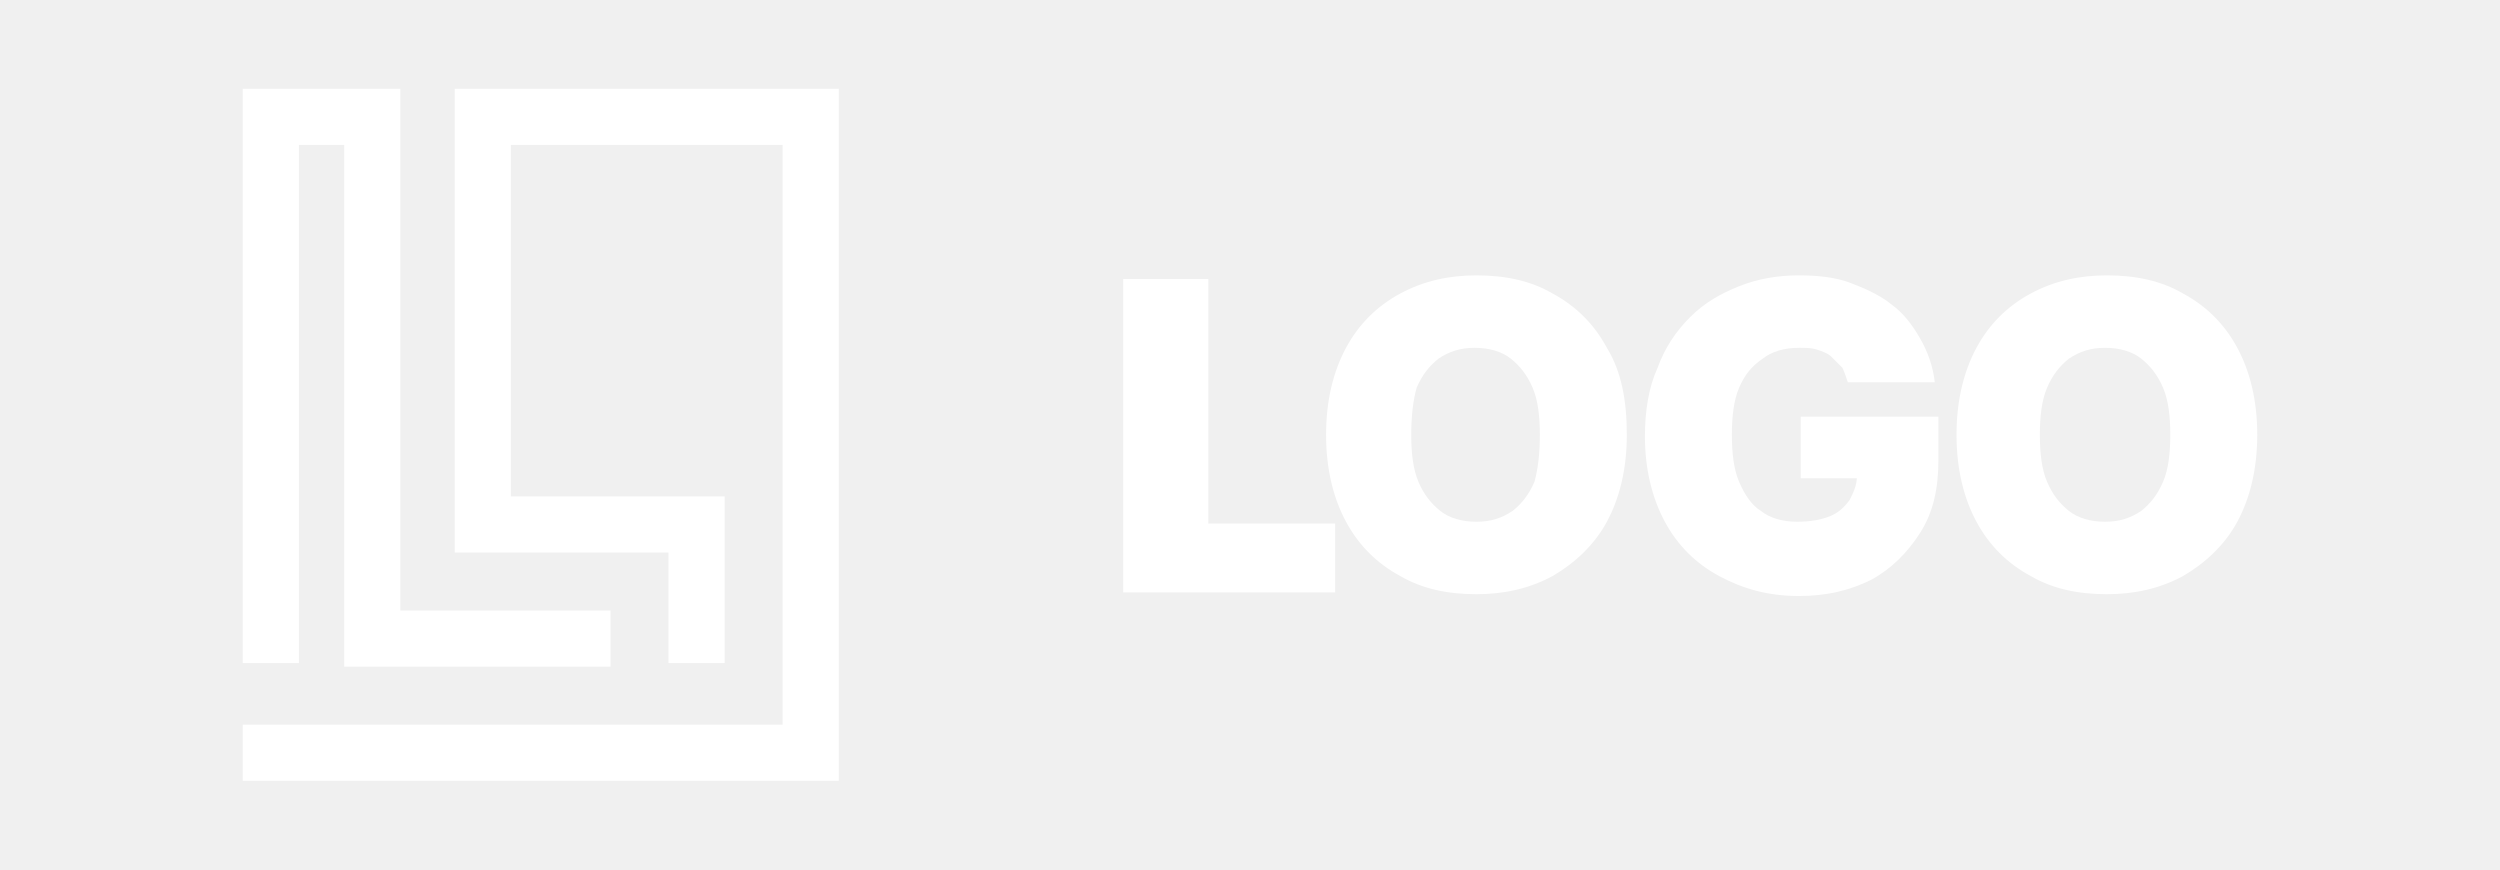
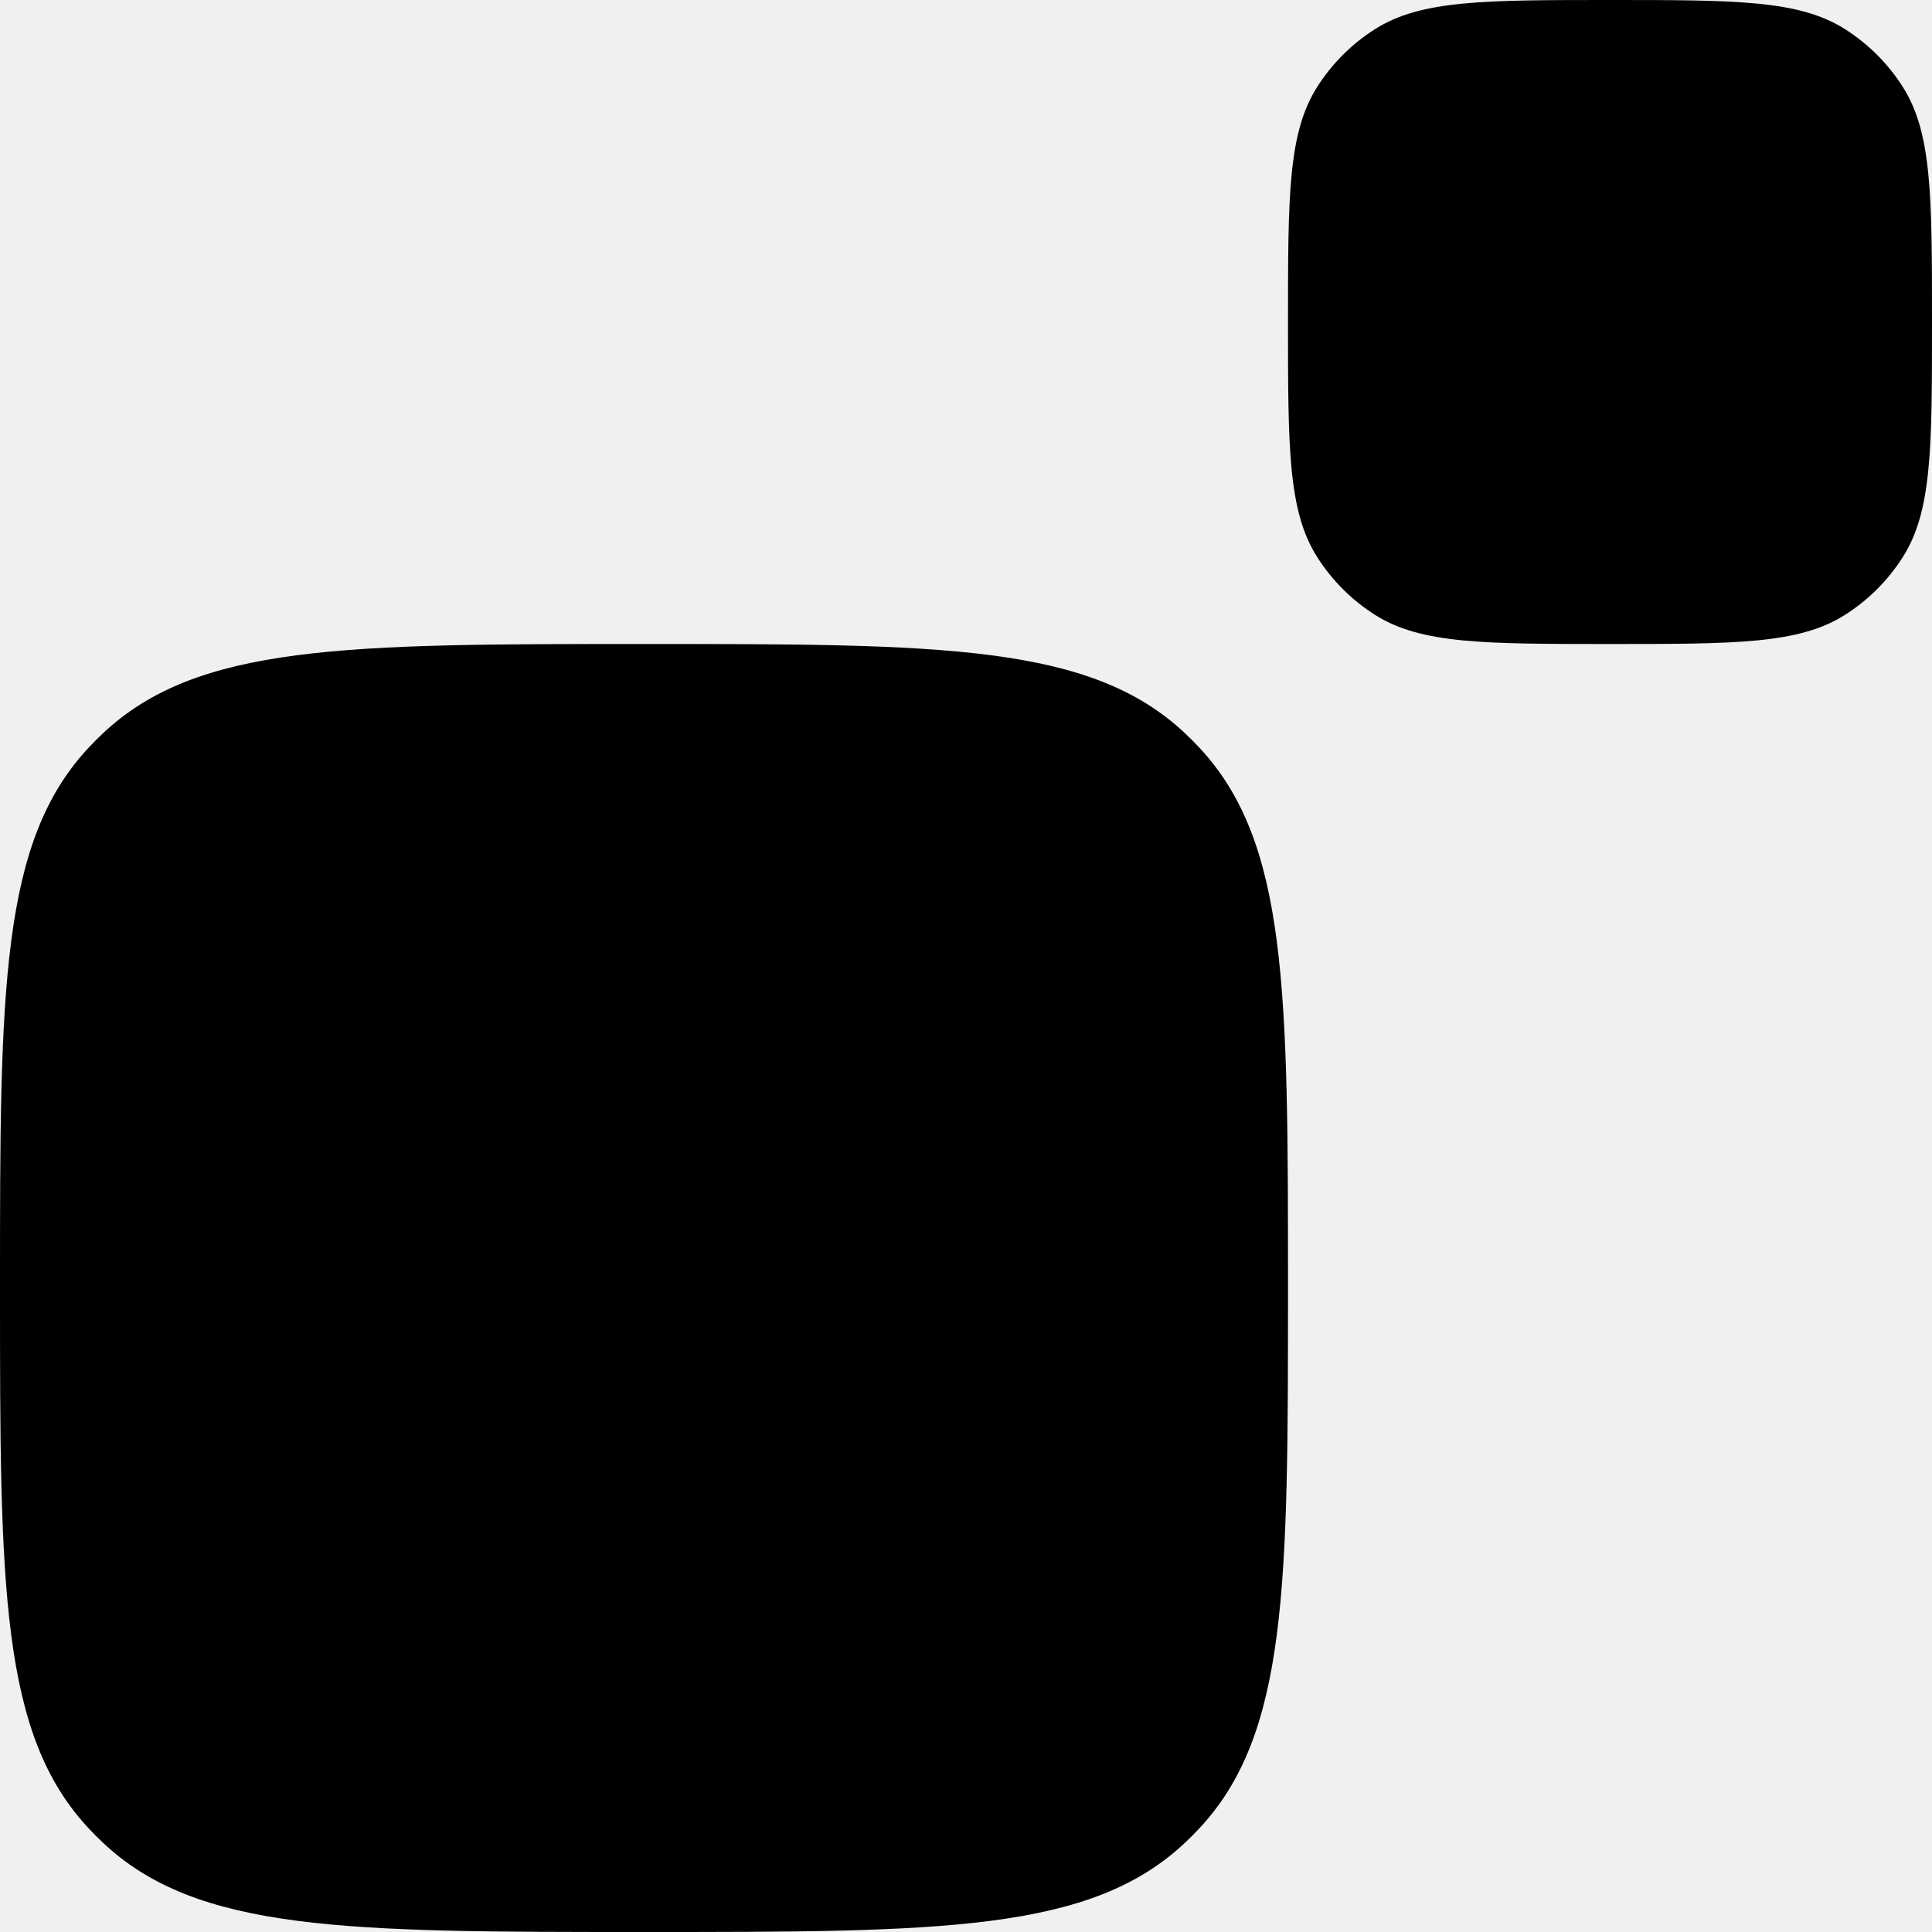
- <svg xmlns="http://www.w3.org/2000/svg" version="1.1" id="Layer_1" x="0px" y="0px" viewBox="0 0 138 48" style="enable-background:new 0 0 138 48;" xml:space="preserve">
-   <g>
-     <path style="fill:#FFFFFF;" d="M62,32.6V15.4h4.7v13.5h7v3.8H62z" />
-     <path style="fill:#FFFFFF;" d="M89.8,24c0,1.9-0.4,3.5-1.1,4.8c-0.7,1.3-1.8,2.3-3,3c-1.3,0.7-2.7,1-4.2,1c-1.6,0-3-0.3-4.2-1   c-1.3-0.7-2.3-1.7-3-3c-0.7-1.3-1.1-2.9-1.1-4.8c0-1.9,0.4-3.5,1.1-4.8c0.7-1.3,1.7-2.3,3-3c1.3-0.7,2.7-1,4.2-1c1.6,0,3,0.3,4.2,1   c1.3,0.7,2.3,1.7,3,3C89.5,20.5,89.8,22.1,89.8,24z M85,24c0-1-0.1-1.9-0.4-2.6c-0.3-0.7-0.7-1.2-1.2-1.6c-0.5-0.4-1.2-0.6-2-0.6   c-0.8,0-1.4,0.2-2,0.6c-0.5,0.4-0.9,0.9-1.2,1.6C78,22.1,77.9,23,77.9,24c0,1,0.1,1.9,0.4,2.6c0.3,0.7,0.7,1.2,1.2,1.6   c0.5,0.4,1.2,0.6,2,0.6c0.8,0,1.4-0.2,2-0.6c0.5-0.4,0.9-0.9,1.2-1.6C84.9,25.9,85,25,85,24z" />
-     <path style="fill:#FFFFFF;" d="M102,21.1c-0.1-0.3-0.2-0.6-0.3-0.8c-0.2-0.2-0.4-0.4-0.6-0.6c-0.2-0.2-0.5-0.3-0.8-0.4s-0.6-0.1-1-0.1   c-0.8,0-1.5,0.2-2,0.6c-0.6,0.4-1,0.9-1.3,1.6c-0.3,0.7-0.4,1.6-0.4,2.6c0,1,0.1,1.9,0.4,2.6c0.3,0.7,0.7,1.3,1.2,1.6   c0.5,0.4,1.2,0.6,2,0.6c0.7,0,1.3-0.1,1.8-0.3s0.8-0.5,1.1-0.9c0.2-0.4,0.4-0.8,0.4-1.3l0.8,0.1h-3.9V23h7.6v2.4c0,1.6-0.3,2.9-1,4   c-0.7,1.1-1.6,2-2.7,2.6c-1.2,0.6-2.5,0.9-4,0.9c-1.7,0-3.1-0.4-4.4-1.1c-1.3-0.7-2.3-1.7-3-3c-0.7-1.3-1.1-2.9-1.1-4.7   c0-1.4,0.2-2.7,0.7-3.8c0.4-1.1,1-2,1.8-2.8c0.8-0.8,1.7-1.3,2.7-1.7c1-0.4,2.1-0.6,3.3-0.6c1,0,2,0.1,2.8,0.4s1.7,0.7,2.3,1.2   c0.7,0.5,1.2,1.2,1.6,1.9c0.4,0.7,0.7,1.5,0.8,2.4H102z" />
-     <path style="fill:#FFFFFF;" d="M124.6,24c0,1.9-0.4,3.5-1.1,4.8c-0.7,1.3-1.8,2.3-3,3c-1.3,0.7-2.7,1-4.2,1c-1.6,0-3-0.3-4.2-1   c-1.3-0.7-2.3-1.7-3-3c-0.7-1.3-1.1-2.9-1.1-4.8c0-1.9,0.4-3.5,1.1-4.8c0.7-1.3,1.7-2.3,3-3c1.3-0.7,2.7-1,4.2-1c1.6,0,3,0.3,4.2,1   c1.3,0.7,2.3,1.7,3,3C124.2,20.5,124.6,22.1,124.6,24z M119.8,24c0-1-0.1-1.9-0.4-2.6c-0.3-0.7-0.7-1.2-1.2-1.6   c-0.5-0.4-1.2-0.6-2-0.6c-0.8,0-1.4,0.2-2,0.6c-0.5,0.4-0.9,0.9-1.2,1.6c-0.3,0.7-0.4,1.6-0.4,2.6c0,1,0.1,1.9,0.4,2.6   c0.3,0.7,0.7,1.2,1.2,1.6c0.5,0.4,1.2,0.6,2,0.6c0.8,0,1.4-0.2,2-0.6c0.5-0.4,0.9-0.9,1.2-1.6C119.7,25.9,119.8,25,119.8,24z" />
-   </g>
-   <g>
-     <g>
-       <polygon style="fill:#FFFFFF;" points="33.7,36.8 19,36.8 19,8 16.5,8 16.5,36.6 13.4,36.6 13.4,4.9 22.1,4.9 22.1,33.7 33.7,33.7   " />
-     </g>
-     <g>
-       <polygon style="fill:#FFFFFF;" points="46.3,43.1 13.4,43.1 13.4,40 43.2,40 43.2,8 28.2,8 28.2,27.4 40,27.4 40,36.6 36.9,36.6     36.9,30.5 25.1,30.5 25.1,4.9 46.3,4.9   " />
-     </g>
-   </g>
+ <svg xmlns="http://www.w3.org/2000/svg" width="330" height="330" viewBox="0 0 330 330" fill="none">
+   <path fill-rule="evenodd" clip-rule="evenodd" d="M224.965 14.88C220 22.72 220 33.48 220 55C220 76.52 220 87.28 224.965 95.12C227.496 99.118 230.883 102.504 234.88 105.035C242.72 110 253.48 110 275 110C296.52 110 307.28 110 315.12 105.035C319.117 102.504 322.504 99.118 325.035 95.12C330 87.28 330 76.52 330 55C330 33.48 330 22.72 325.035 14.88C322.504 10.883 319.117 7.496 315.12 4.965C307.28 0 296.52 0 275 0C253.48 0 242.72 0 234.88 4.965C230.883 7.496 227.496 10.883 224.965 14.88ZM15.307 127.528C0 143.719 0 169.146 0 220C0 270.854 0 296.281 15.307 312.472C16.026 313.233 16.767 313.974 17.528 314.693C33.719 330 59.146 330 110 330C160.854 330 186.281 330 202.472 314.693C203.233 313.974 203.974 313.233 204.693 312.472C220 296.281 220 270.854 220 220C220 169.146 220 143.719 204.693 127.528C203.974 126.767 203.233 126.026 202.472 125.307C186.281 110 160.854 110 110 110C59.146 110 33.719 110 17.528 125.307C16.767 126.026 16.026 126.767 15.307 127.528Z" fill="black" />
</svg>
